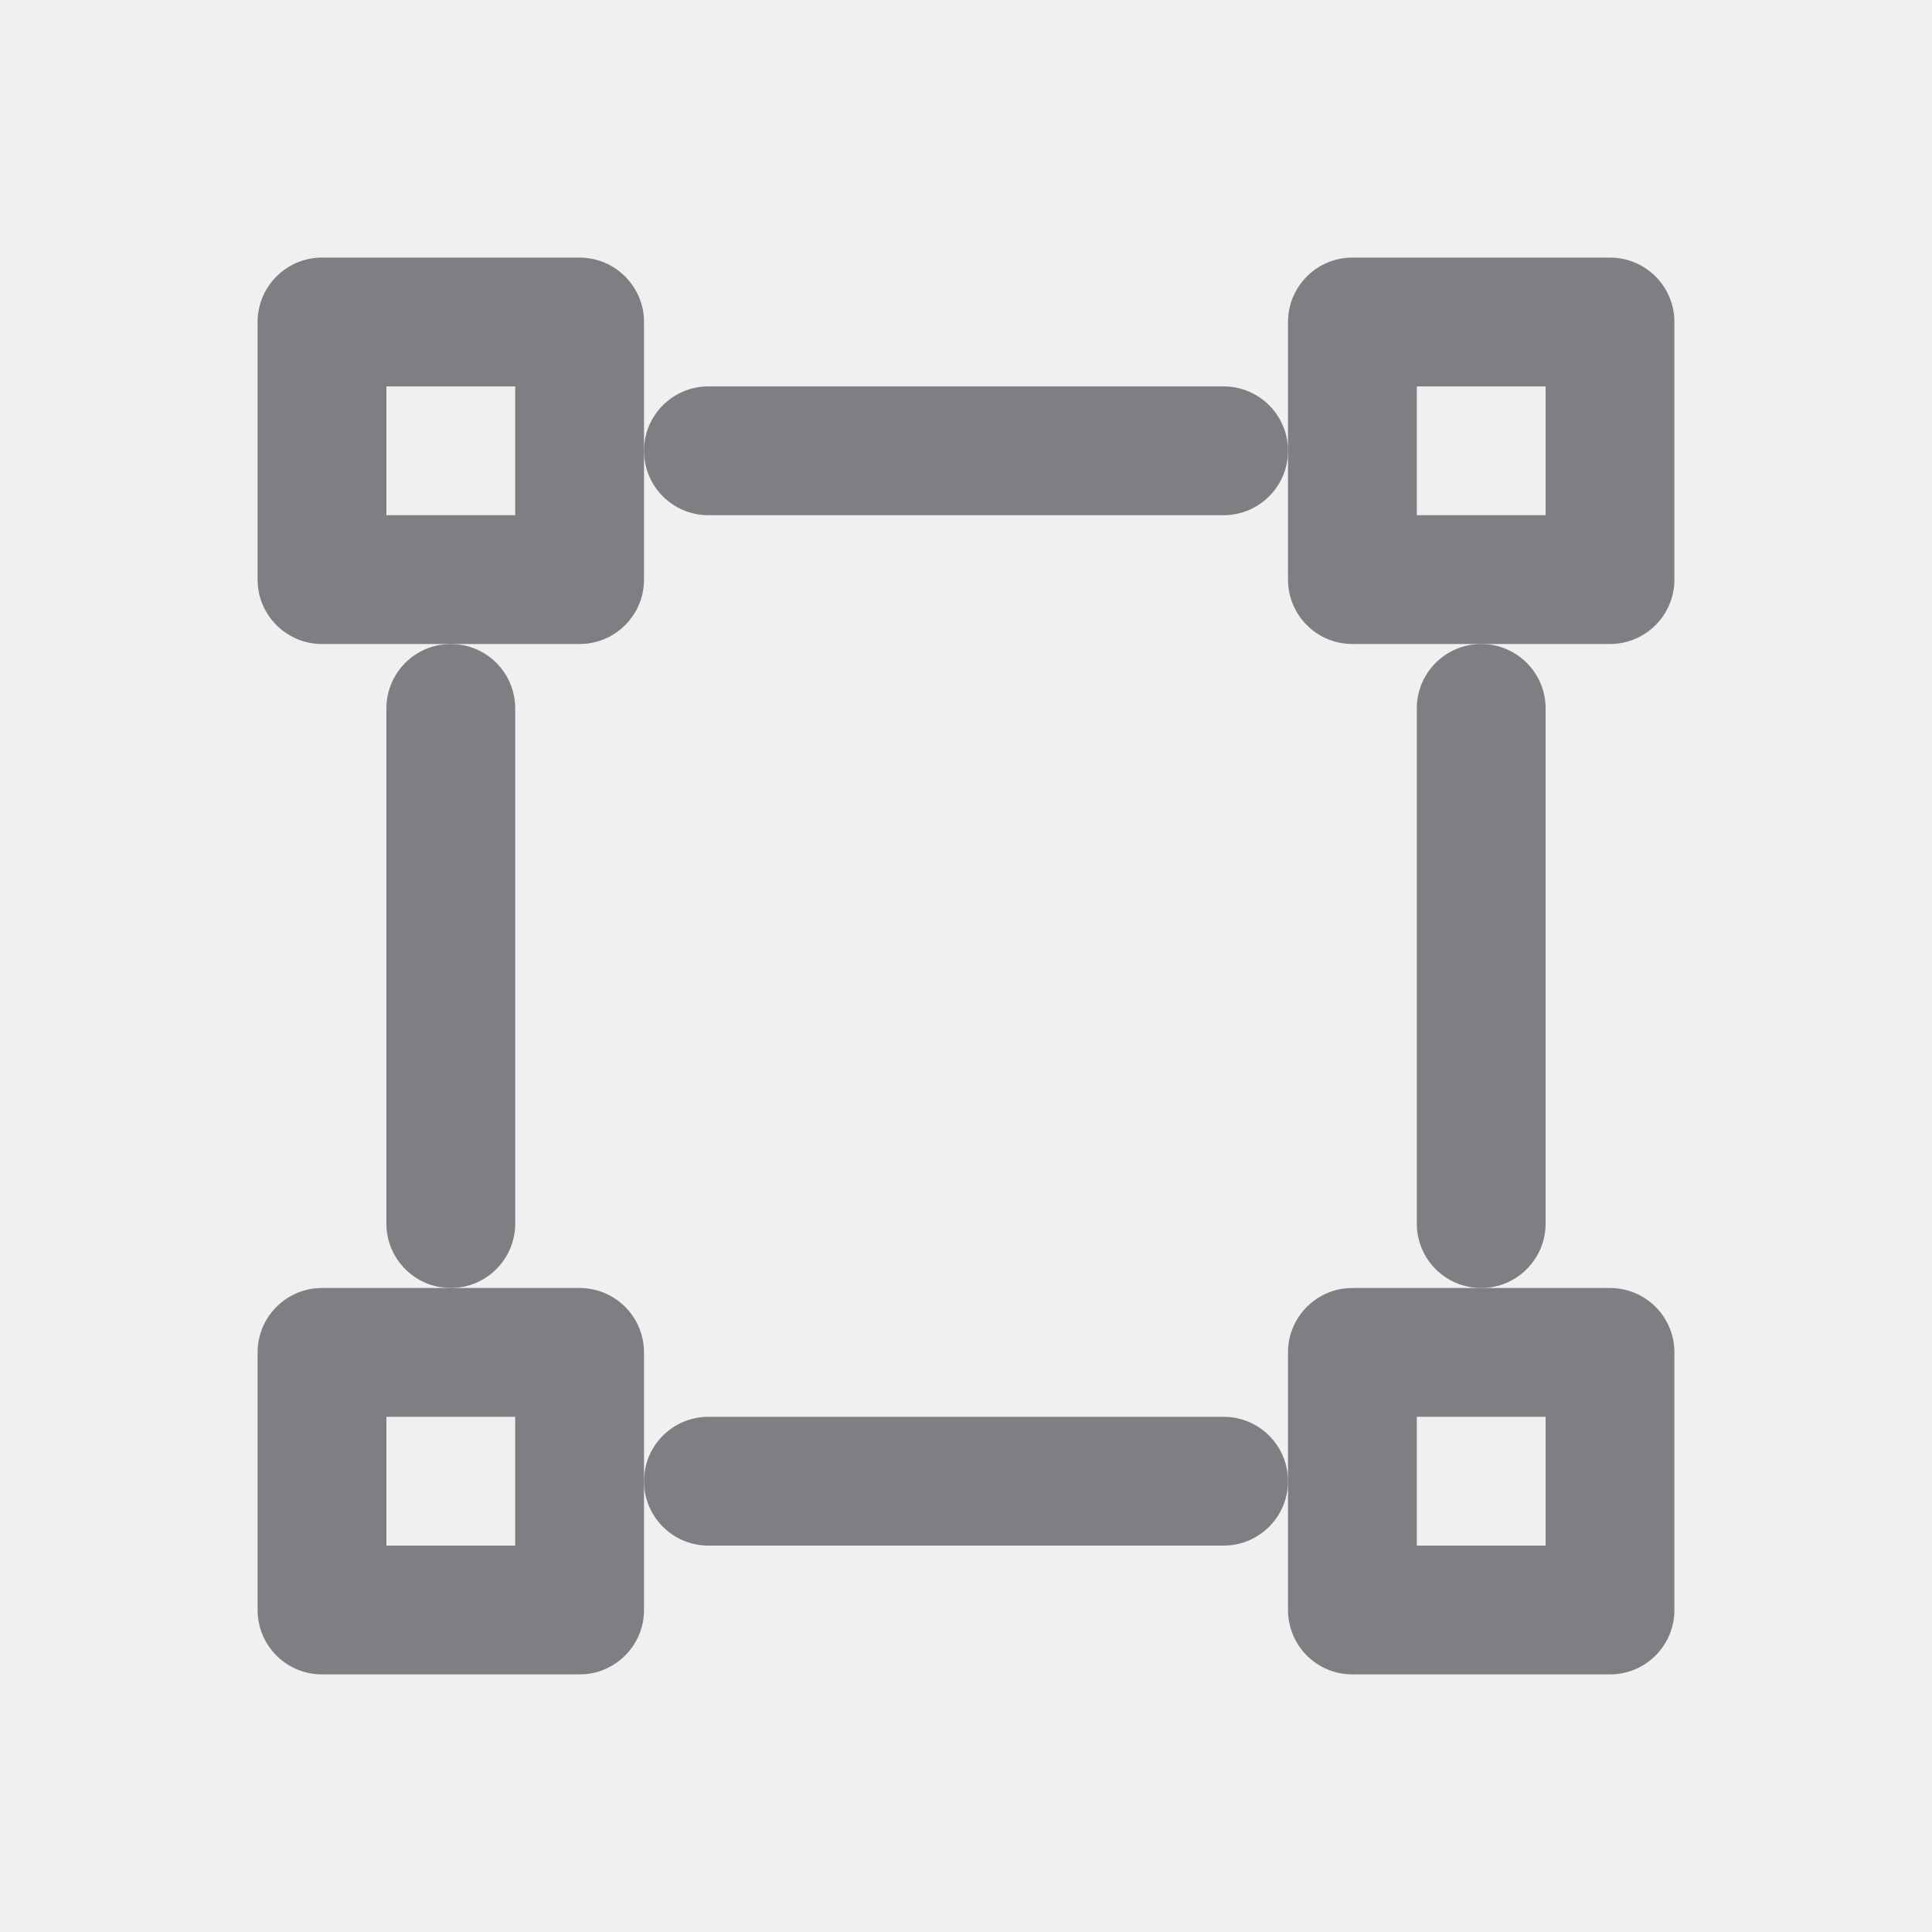
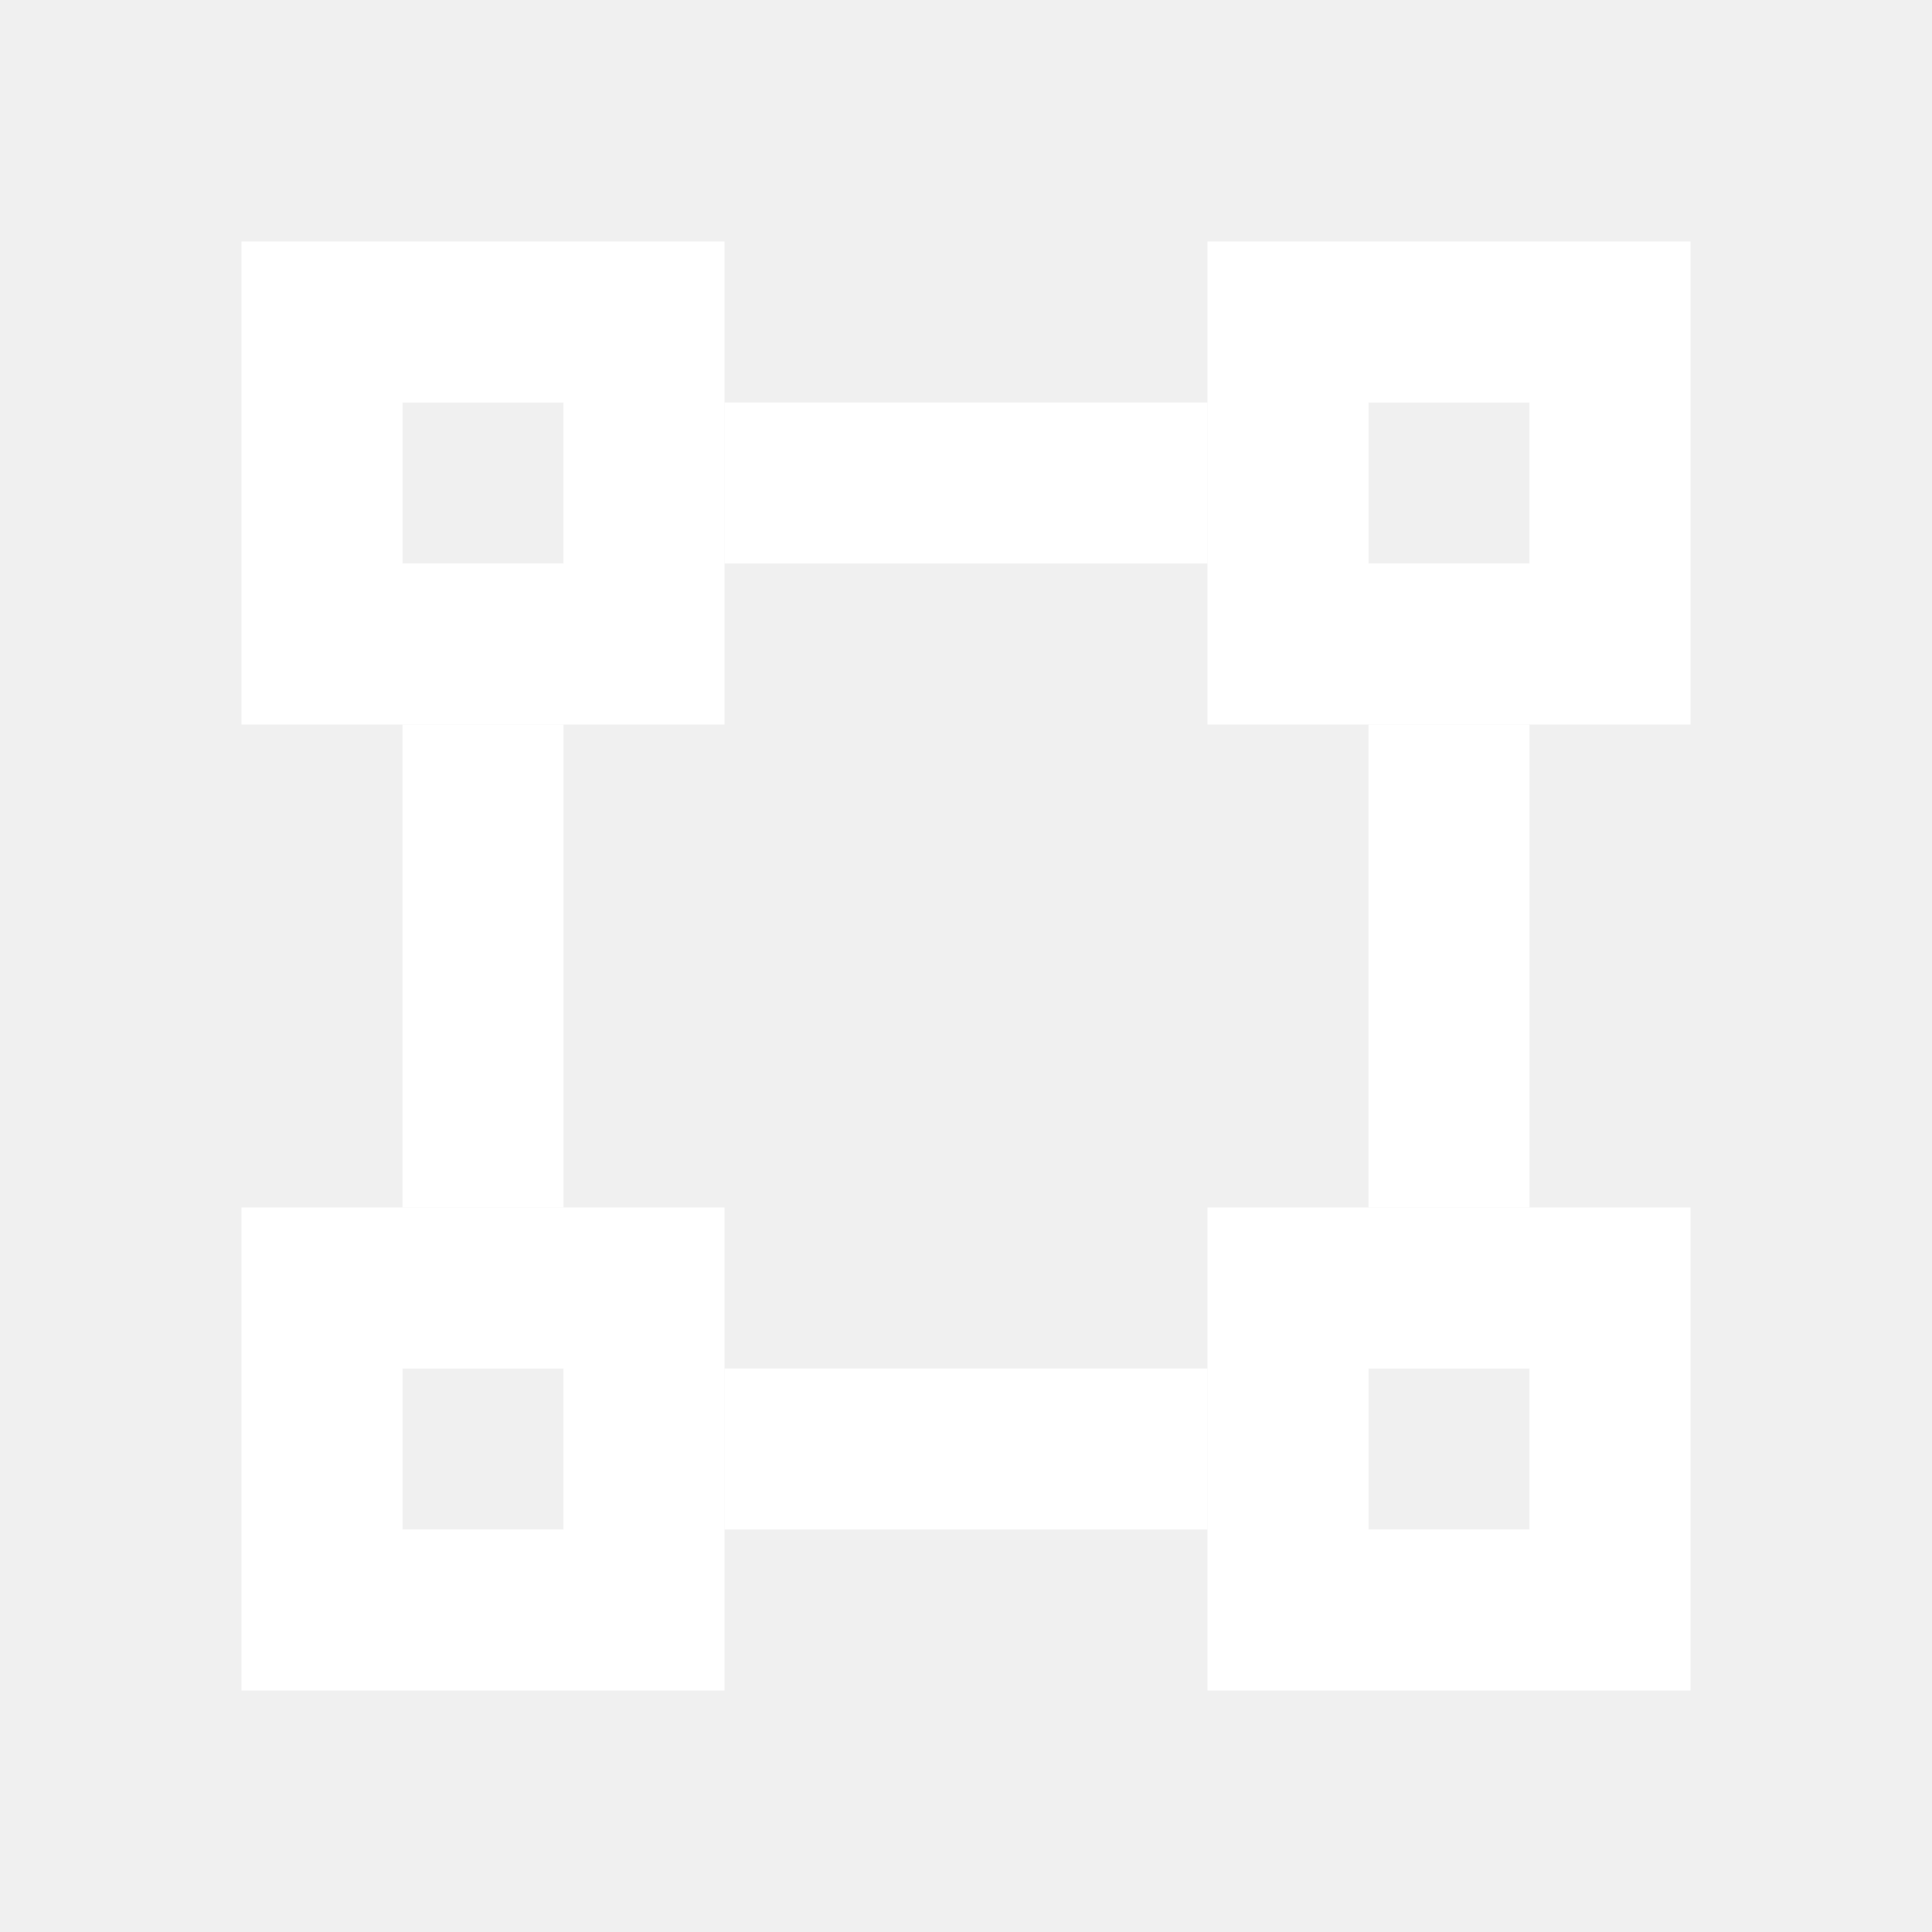
<svg xmlns="http://www.w3.org/2000/svg" width="24" height="24" viewBox="0 0 24 24" fill="none">
-   <rect x="8" y="4.8" width="8" height="1.6" rx="0.8" fill="#7D7F82" />
-   <rect x="8" y="17.6" width="8" height="1.6" rx="0.8" fill="#7D7F82" />
-   <rect x="4.8" y="8" width="1.6" height="8" rx="0.8" fill="#7D7F82" />
-   <rect x="17.6" y="8" width="1.6" height="8" rx="0.8" fill="#7D7F82" />
-   <path d="M7.2 16C7.642 16 8 16.358 8 16.8V20C8 20.028 7.999 20.055 7.996 20.082C7.958 20.458 7.658 20.758 7.282 20.796L7.2 20.8H4C3.558 20.8 3.2 20.442 3.2 20V16.8C3.2 16.358 3.558 16 4 16H7.2ZM4.8 17.6V19.2H6.4V17.6H4.8Z" fill="#7D7F82" />
-   <path d="M7.2 3.2C7.228 3.2 7.255 3.201 7.282 3.204C7.658 3.243 7.958 3.542 7.996 3.918C7.999 3.945 8 3.972 8 4V7.2C8 7.614 7.685 7.955 7.282 7.996L7.2 8H4C3.586 8 3.245 7.685 3.204 7.282L3.2 7.2V4C3.2 3.558 3.558 3.2 4 3.2H7.2ZM4.8 4.8V6.4H6.4V4.8H4.8Z" fill="#7D7F82" />
-   <path d="M20 16C20.442 16 20.8 16.358 20.8 16.8V20C20.8 20.028 20.799 20.055 20.796 20.082C20.755 20.485 20.414 20.8 20 20.8H16.8C16.358 20.8 16 20.442 16 20V16.8C16 16.358 16.358 16 16.8 16H20ZM17.6 17.6V19.2H19.2V17.6H17.6Z" fill="#7D7F82" />
-   <path d="M20 3.2C20.414 3.2 20.755 3.515 20.796 3.918C20.799 3.945 20.8 3.972 20.8 4V7.2C20.8 7.642 20.442 8 20 8H16.8C16.386 8 16.045 7.685 16.004 7.282L16 7.2V4C16 3.558 16.358 3.2 16.8 3.2H20ZM17.6 4.8V6.4H19.2V4.8H17.6Z" fill="#7D7F82" />
+   <path d="M17 9H19V15H17V9Z" fill="white" />
+   <path d="M9 3V9H3V3H9ZM5 7H7V5H5V7Z" fill="white" />
+   <path d="M9 15V21H3V15H9ZM5 19H7V17H5V19Z" fill="white" />
+   <path d="M21 3V9H15V3H21ZM17 7H19V5H17V7Z" fill="white" />
+   <path d="M21 15V21H15V15H21ZM17 19H19V17H17V19Z" fill="white" />
+   <path d="M5 9H7V15H5V9Z" fill="white" />
+   <path d="M9 5H15V7H9V5Z" fill="white" />
+   <path d="M9 17H15V19H9V17Z" fill="white" />
</svg>
